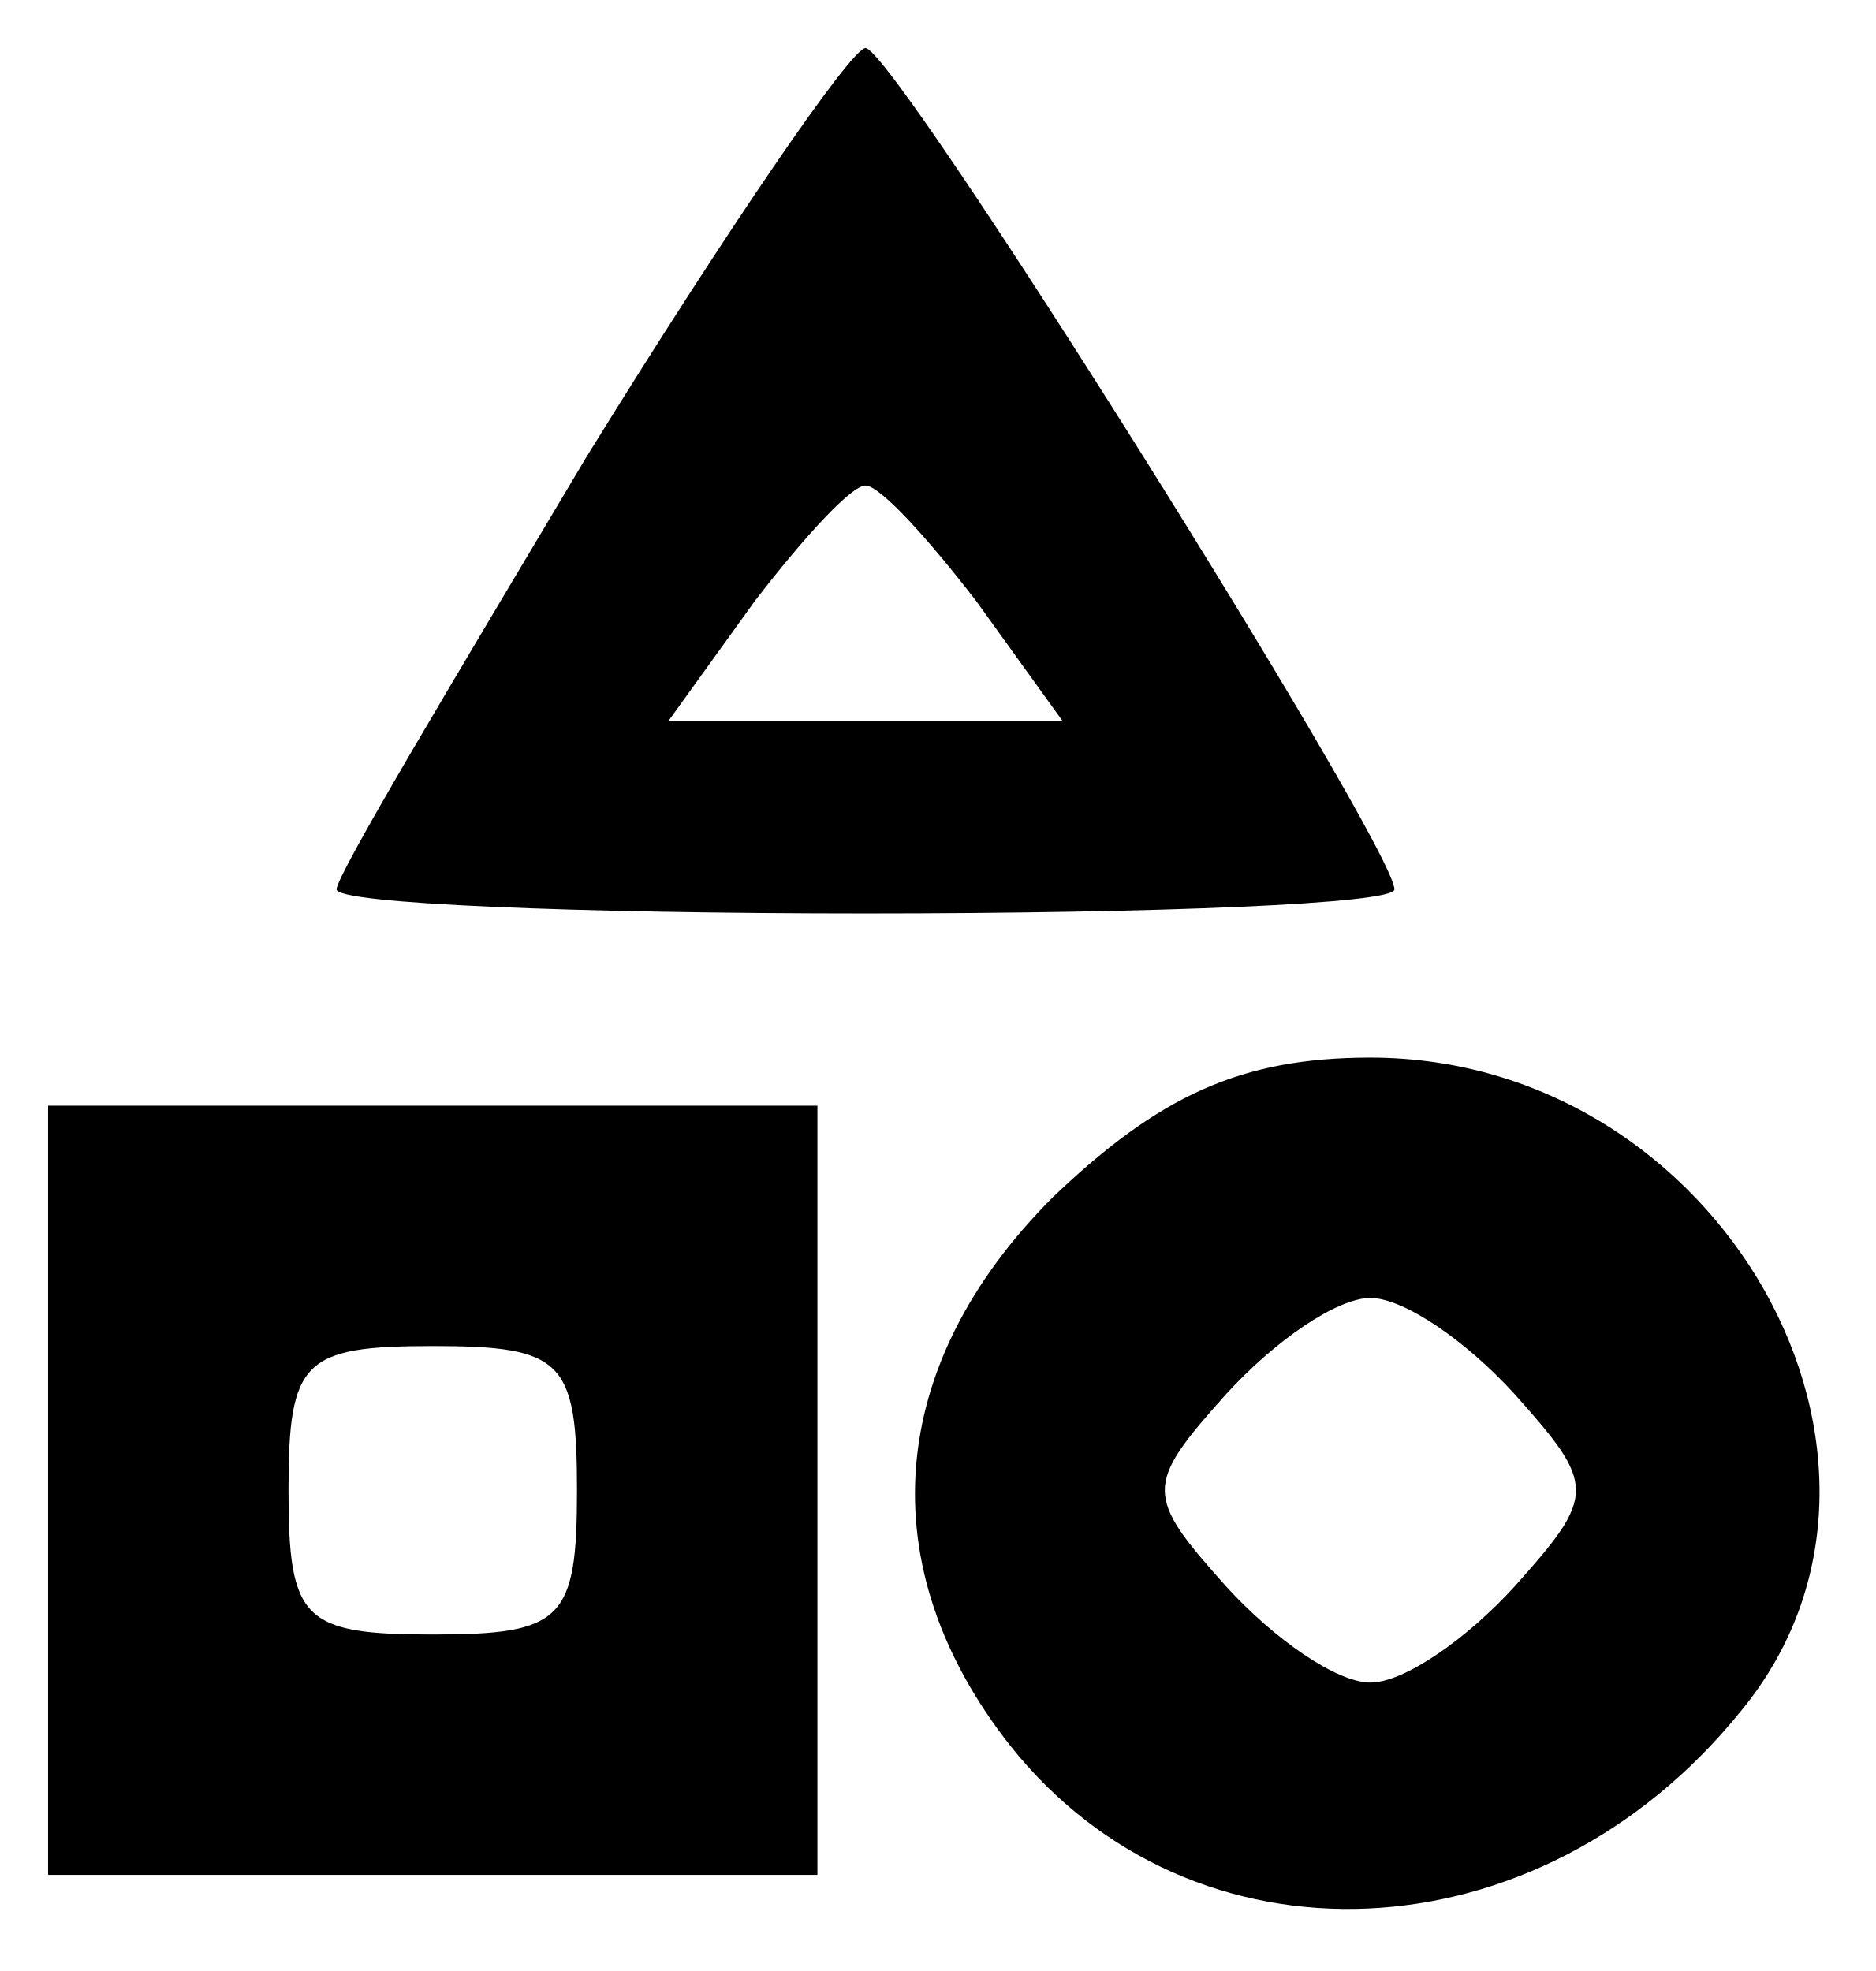
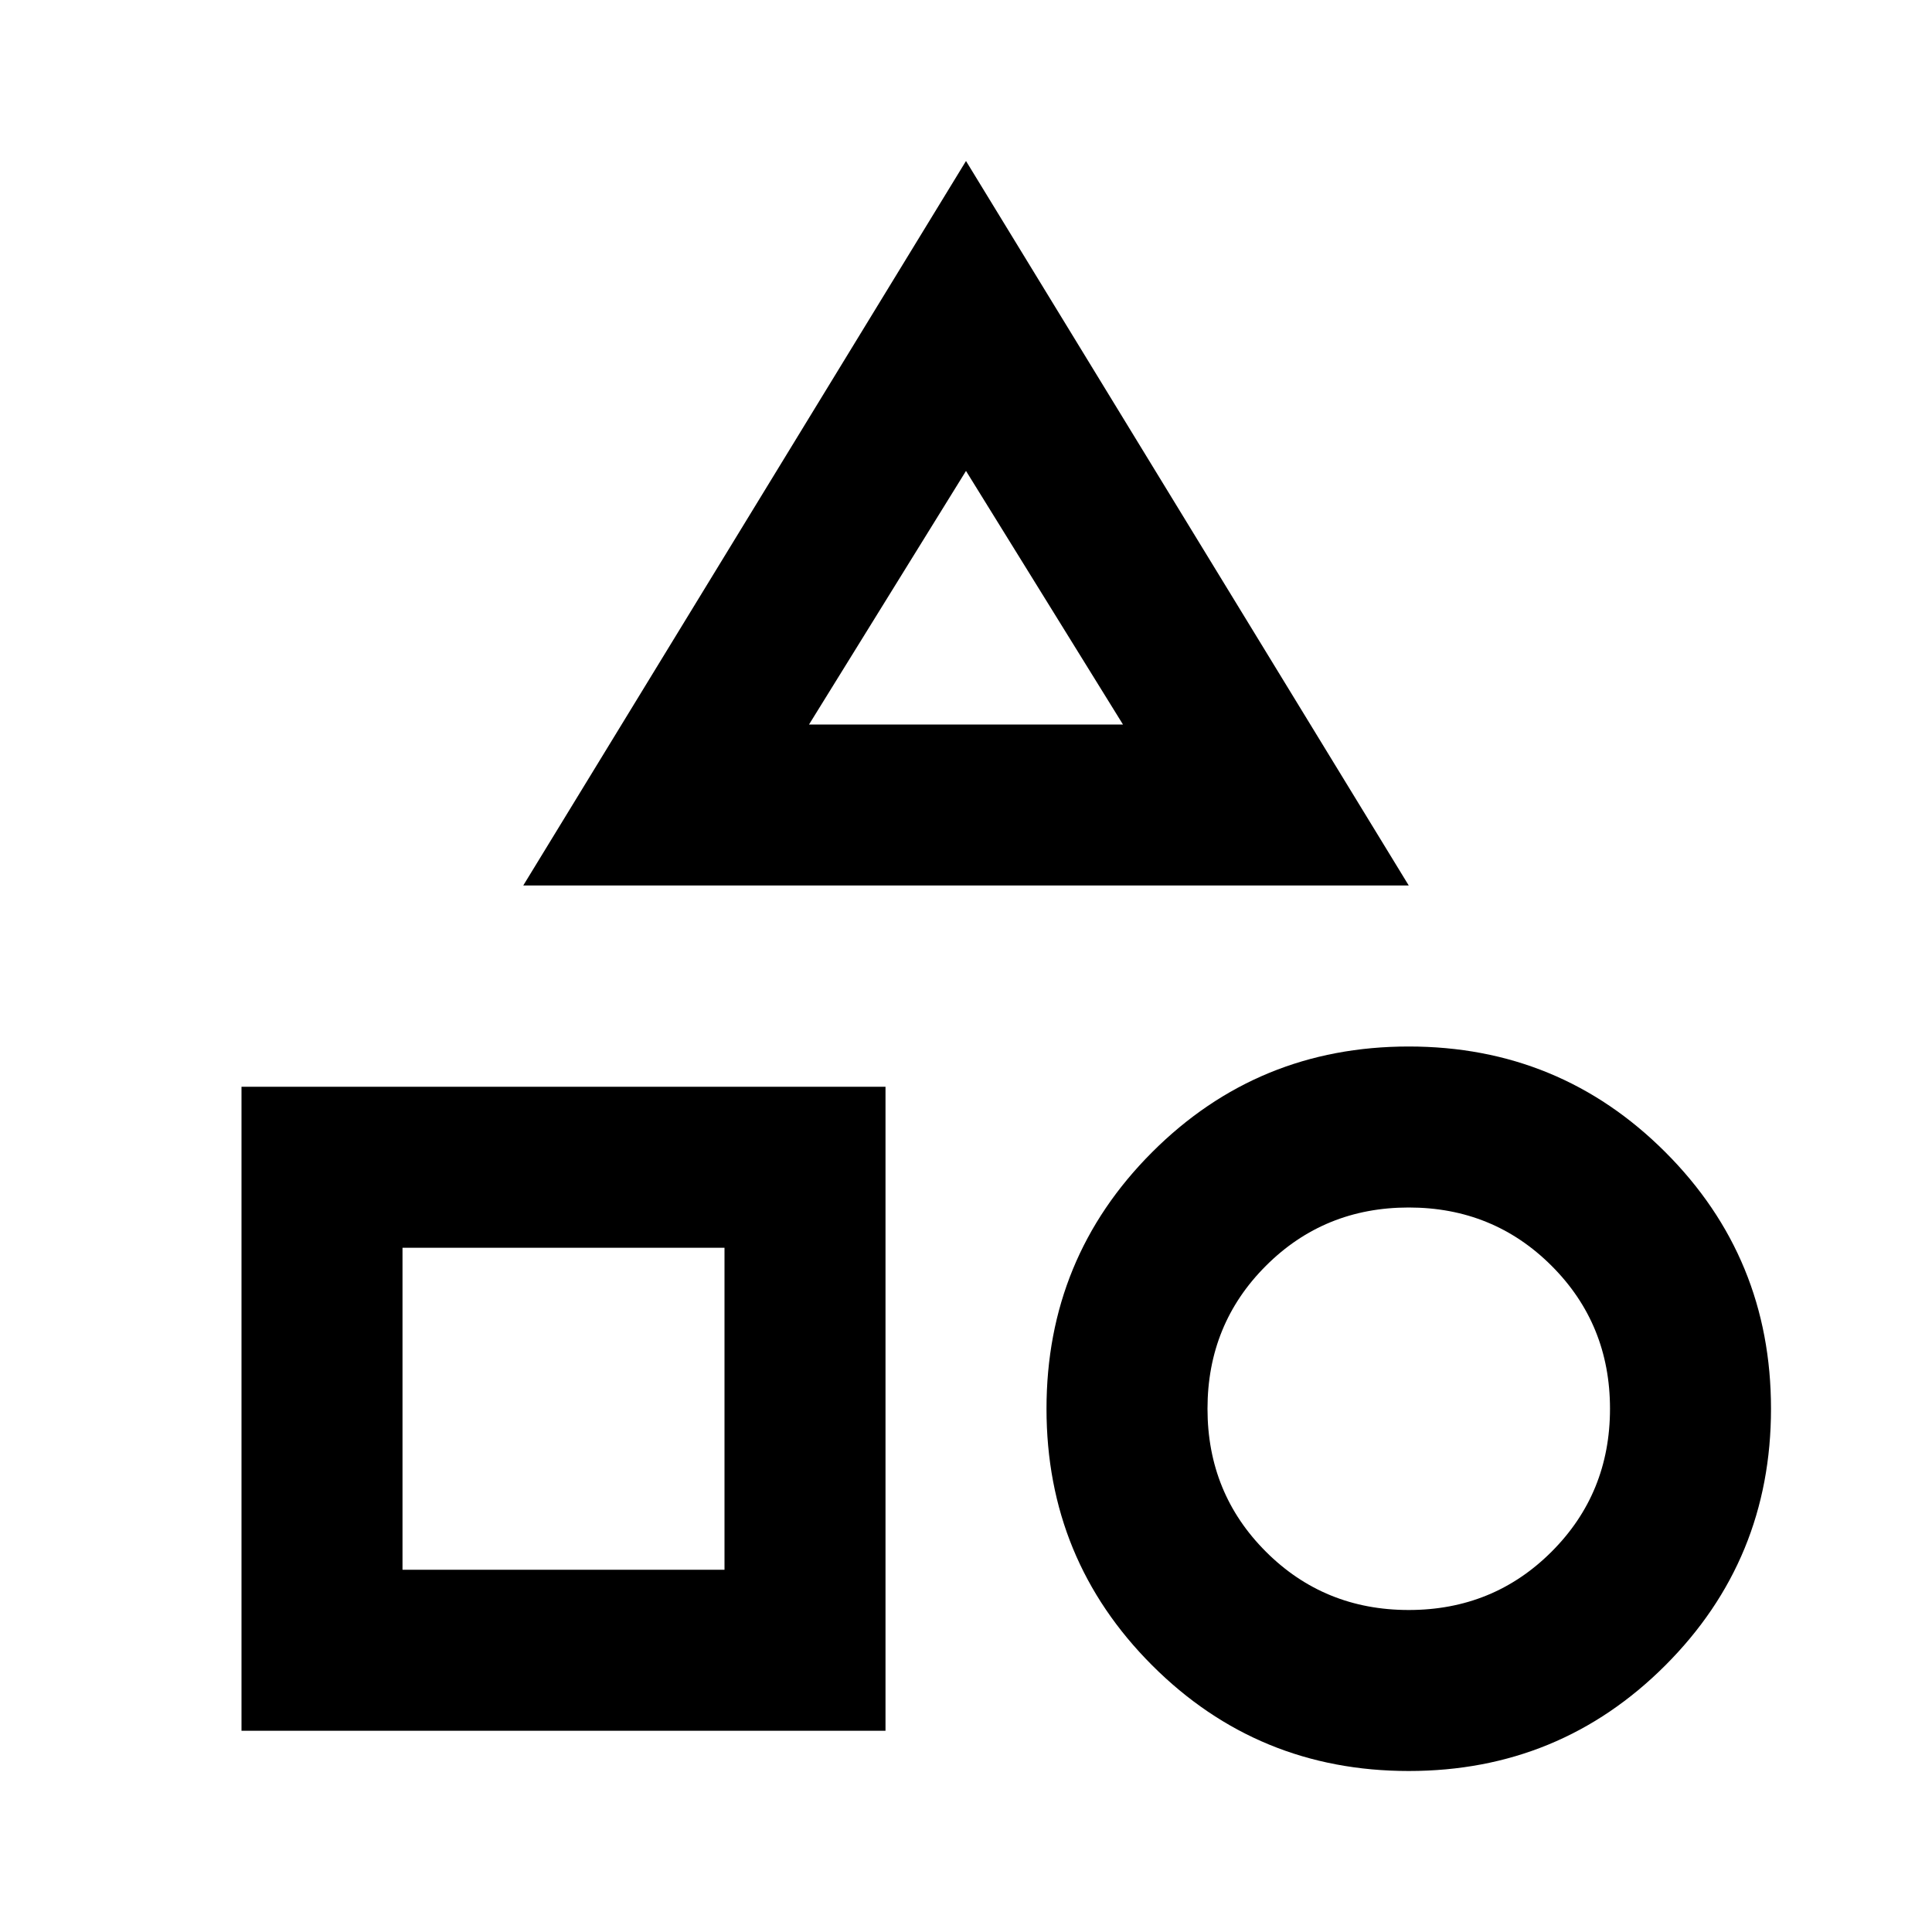
- <svg xmlns="http://www.w3.org/2000/svg" version="1.0" width="39pt" height="41pt" viewBox="0 0 39 41" preserveAspectRatio="xMidYMid meet">
-   <g transform="translate(0,41) scale(0.1,-0.1)" fill="#000000" stroke="none">
-     <path d="M122 315 c-28 -47 -52 -87 -52 -90 0 -3 50 -5 110 -5 61 0 110 2 110 5 0 9 -104 175 -110 175 -3 0 -29 -38 -58 -85z m81 -30 l18 -25 -41 0 -41 0 18 25 c10 13 20 24 23 24 3 0 13 -11 23 -24z" />
-     <path d="M219 161 c-35 -35 -38 -77 -9 -114 38 -48 110 -45 152 7 43 52 -4 136 -77 136 -27 0 -44 -8 -66 -29z m96 -41 c17 -19 17 -21 0 -40 -10 -11 -23 -20 -30 -20 -7 0 -20 9 -30 20 -17 19 -17 21 0 40 10 11 23 20 30 20 7 0 20 -9 30 -20z" />
-     <path d="M10 100 l0 -80 80 0 80 0 0 80 0 80 -80 0 -80 0 0 -80z m110 0 c0 -27 -3 -30 -30 -30 -27 0 -30 3 -30 30 0 27 3 30 30 30 27 0 30 -3 30 -30z" />
-   </g>
+ <svg xmlns="http://www.w3.org/2000/svg" viewBox="0 -960 960 960">
+   <path d="m260-520 220-360 220 360H260ZM700-80q-75 0-127.5-52.5T520-260q0-75 52.5-127.5T700-440q75 0 127.5 52.5T880-260q0 75-52.5 127.5T700-80Zm-580-20v-320h320v320H120Zm580-60q42 0 71-29t29-71q0-42-29-71t-71-29q-42 0-71 29t-29 71q0 42 29 71t71 29Zm-500-20h160v-160H200v160Zm202-420h156l-78-126-78 126Zm78 0ZM360-340Zm340 80Z" />
</svg>
